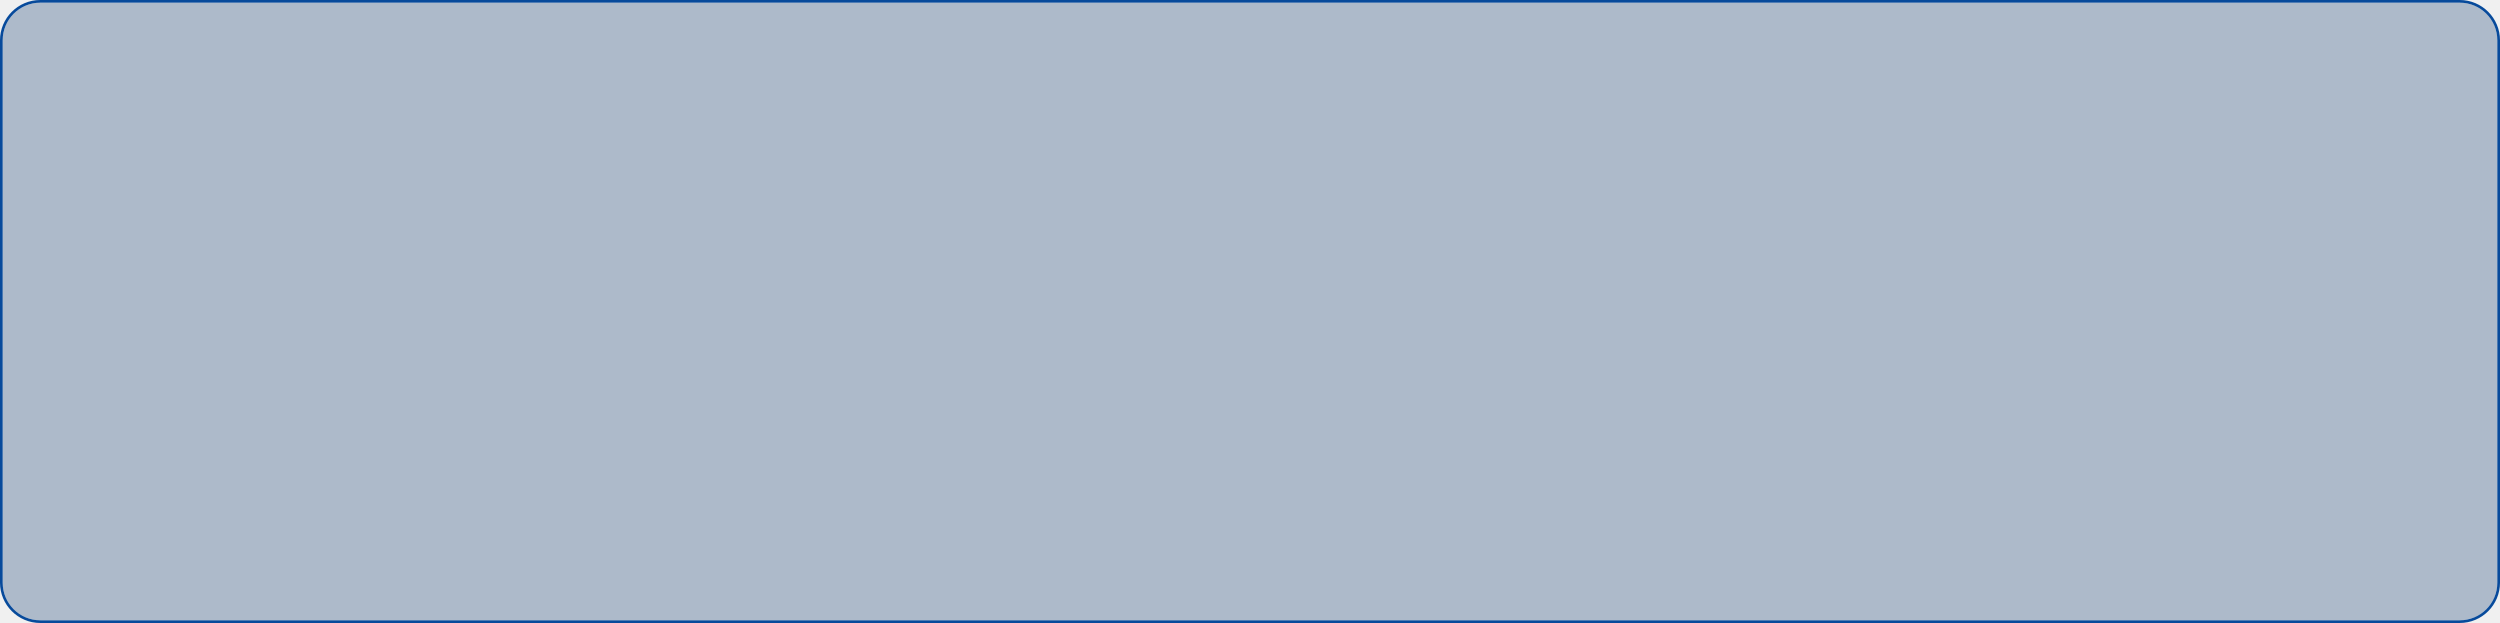
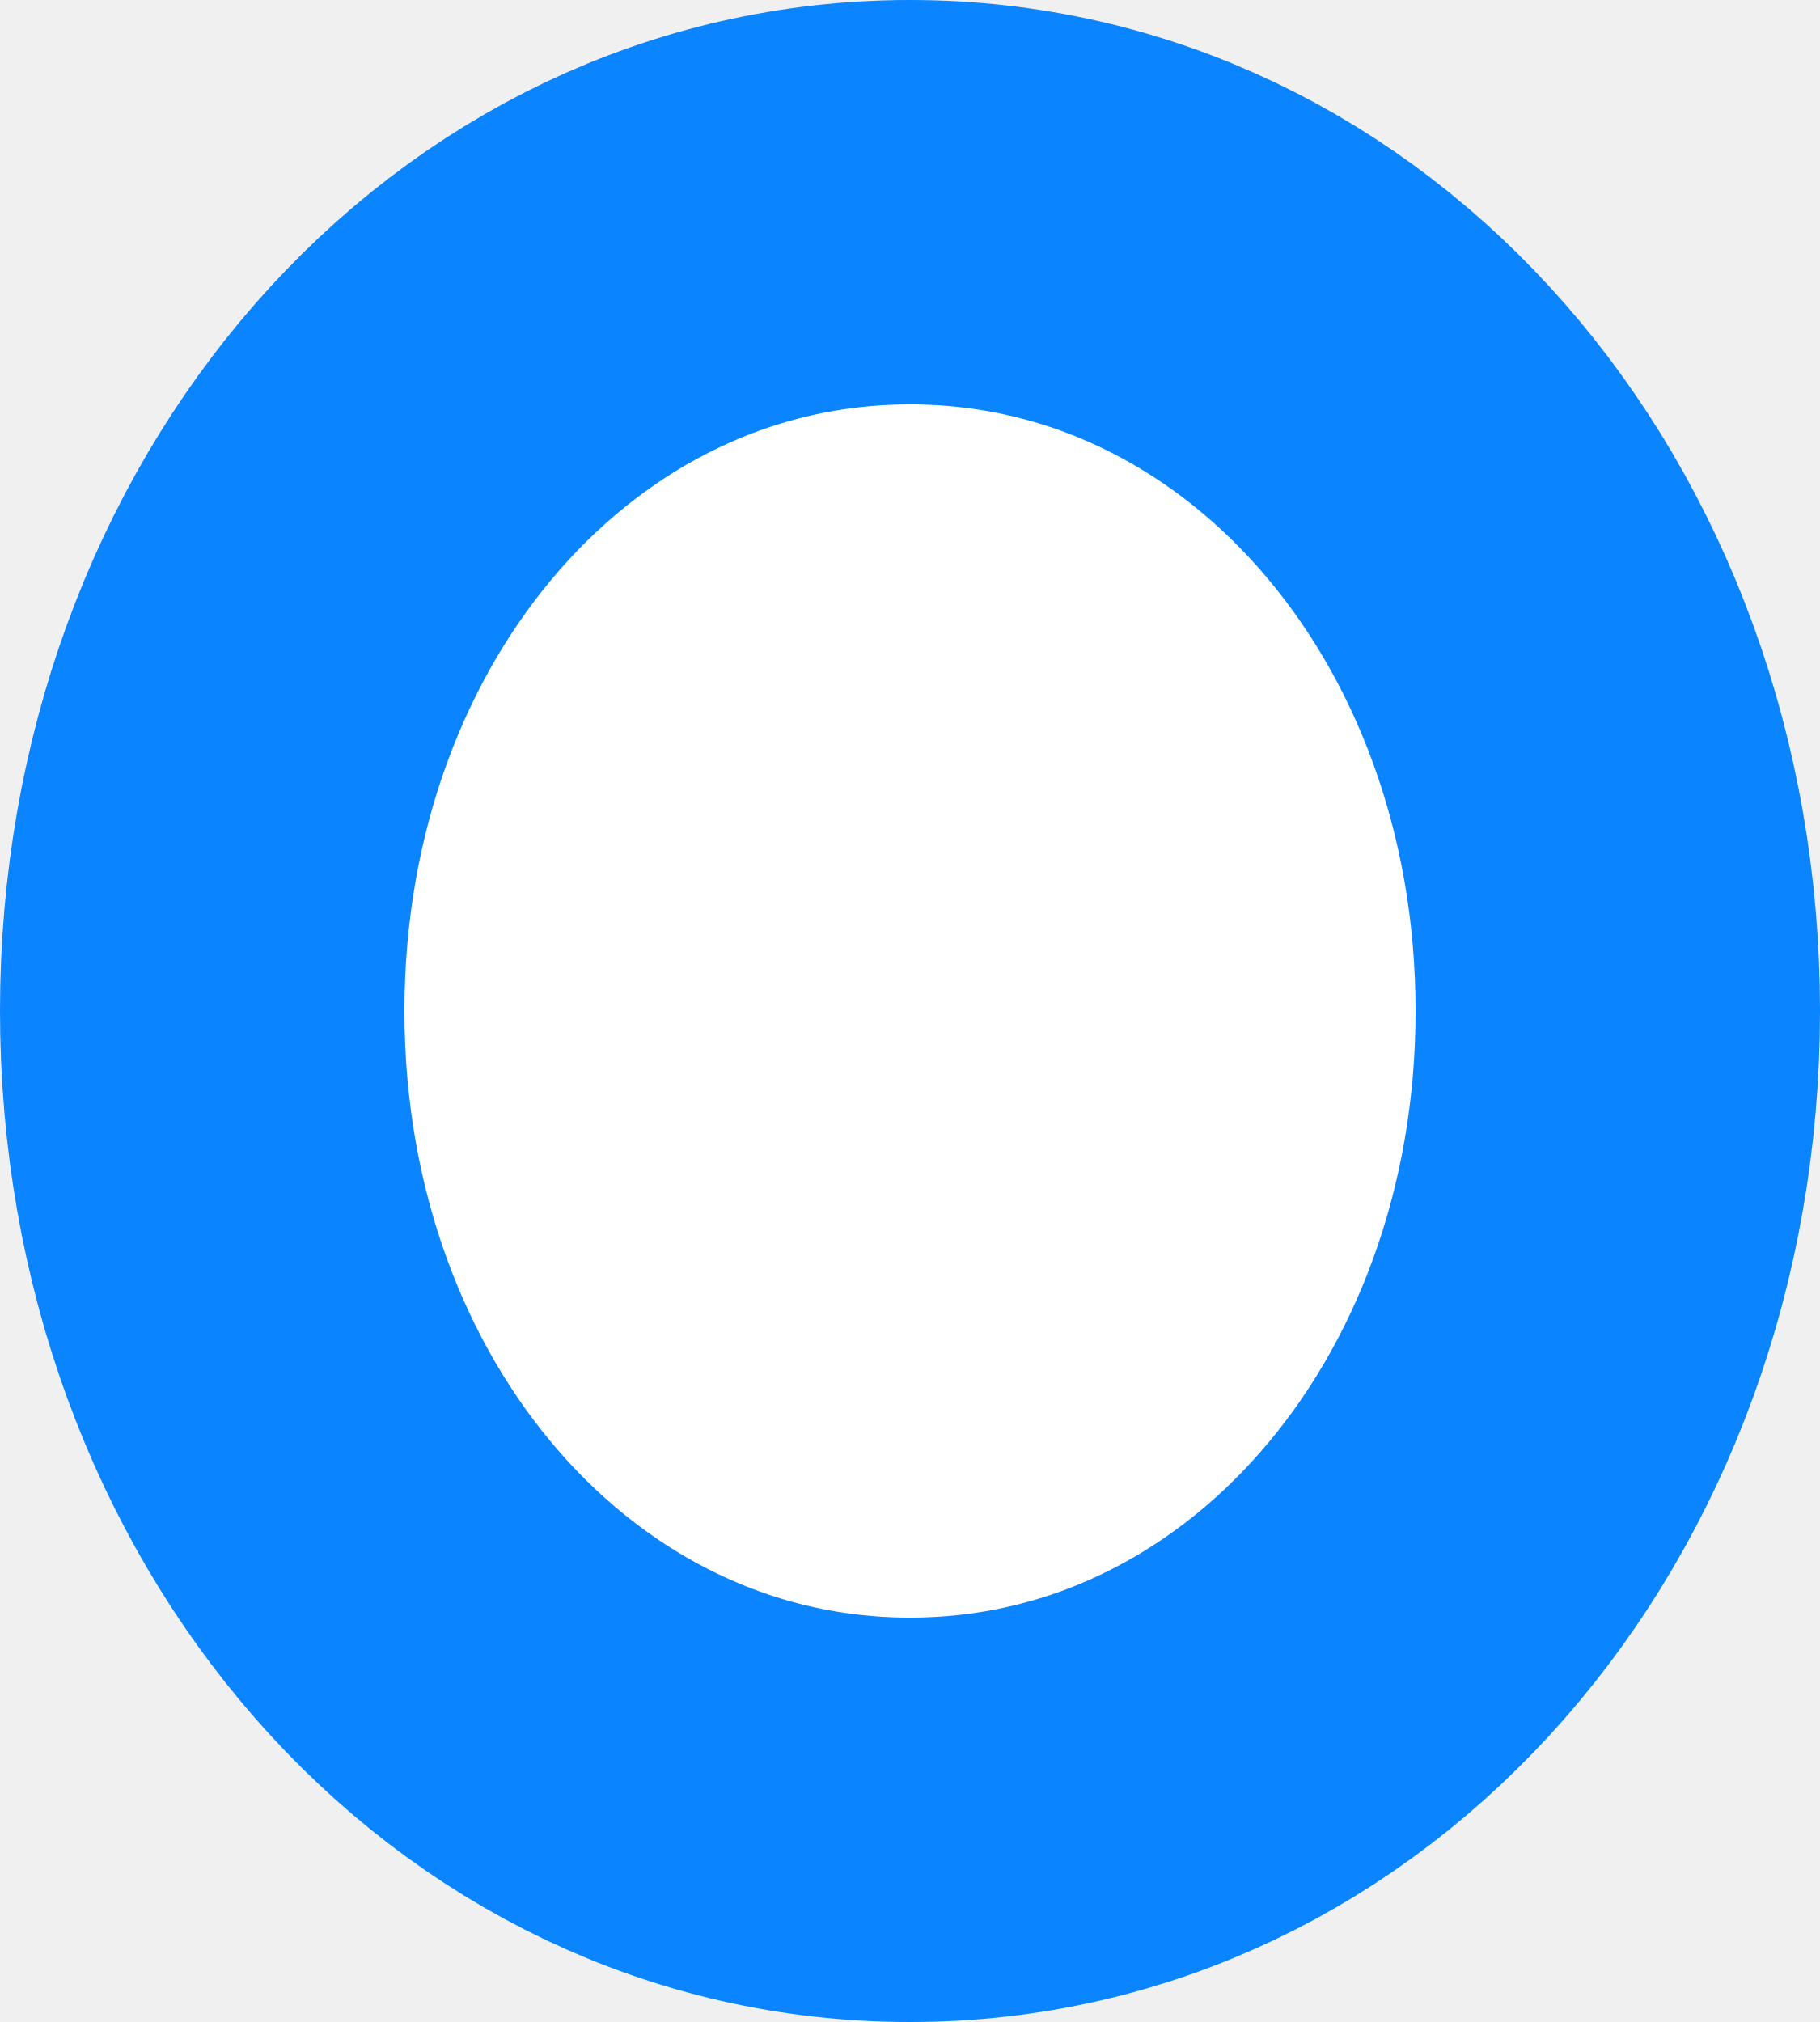
- <svg xmlns="http://www.w3.org/2000/svg" version="1.1" width="931px" height="232px">
-   <g transform="matrix(1 0 0 1 -994 -802 )">
-     <path d="M 995 817  A 14 14 0 0 1 1009 803 L 1910 803  A 14 14 0 0 1 1924 817 L 1924 1019  A 14 14 0 0 1 1910 1033 L 1009 1033  A 14 14 0 0 1 995 1019 L 995 817  Z " fill-rule="nonzero" fill="#123f73" stroke="none" fill-opacity="0.298" />
-     <path d="M 994.5 817  A 14.5 14.5 0 0 1 1009 802.5 L 1910 802.5  A 14.5 14.5 0 0 1 1924.5 817 L 1924.5 1019  A 14.5 14.5 0 0 1 1910 1033.5 L 1009 1033.5  A 14.5 14.5 0 0 1 994.5 1019 L 994.5 817  Z " stroke-width="1" stroke="#064a9b" fill="none" stroke-opacity="0.996" />
+ <svg xmlns="http://www.w3.org/2000/svg" version="1.1" width="9px" height="10px">
+   <g transform="matrix(1 0 0 1 -164 -940 )">
+     <path d="M 168.5 941  C 170.46 941  172 942.76  172 945  C 172 947.24  170.46 949  168.5 949  C 166.54 949  165 947.24  165 945  C 165 942.76  166.54 941  168.5 941  Z " fill-rule="nonzero" fill="#ffffff" stroke="none" fill-opacity="0.996" />
+     <path d="M 168.5 941  C 170.46 941  172 942.76  172 945  C 172 947.24  170.46 949  168.5 949  C 166.54 949  165 947.24  165 945  C 165 942.76  166.54 941  168.5 941  Z " stroke-width="2" stroke="#0a84ff" fill="none" />
  </g>
</svg>
